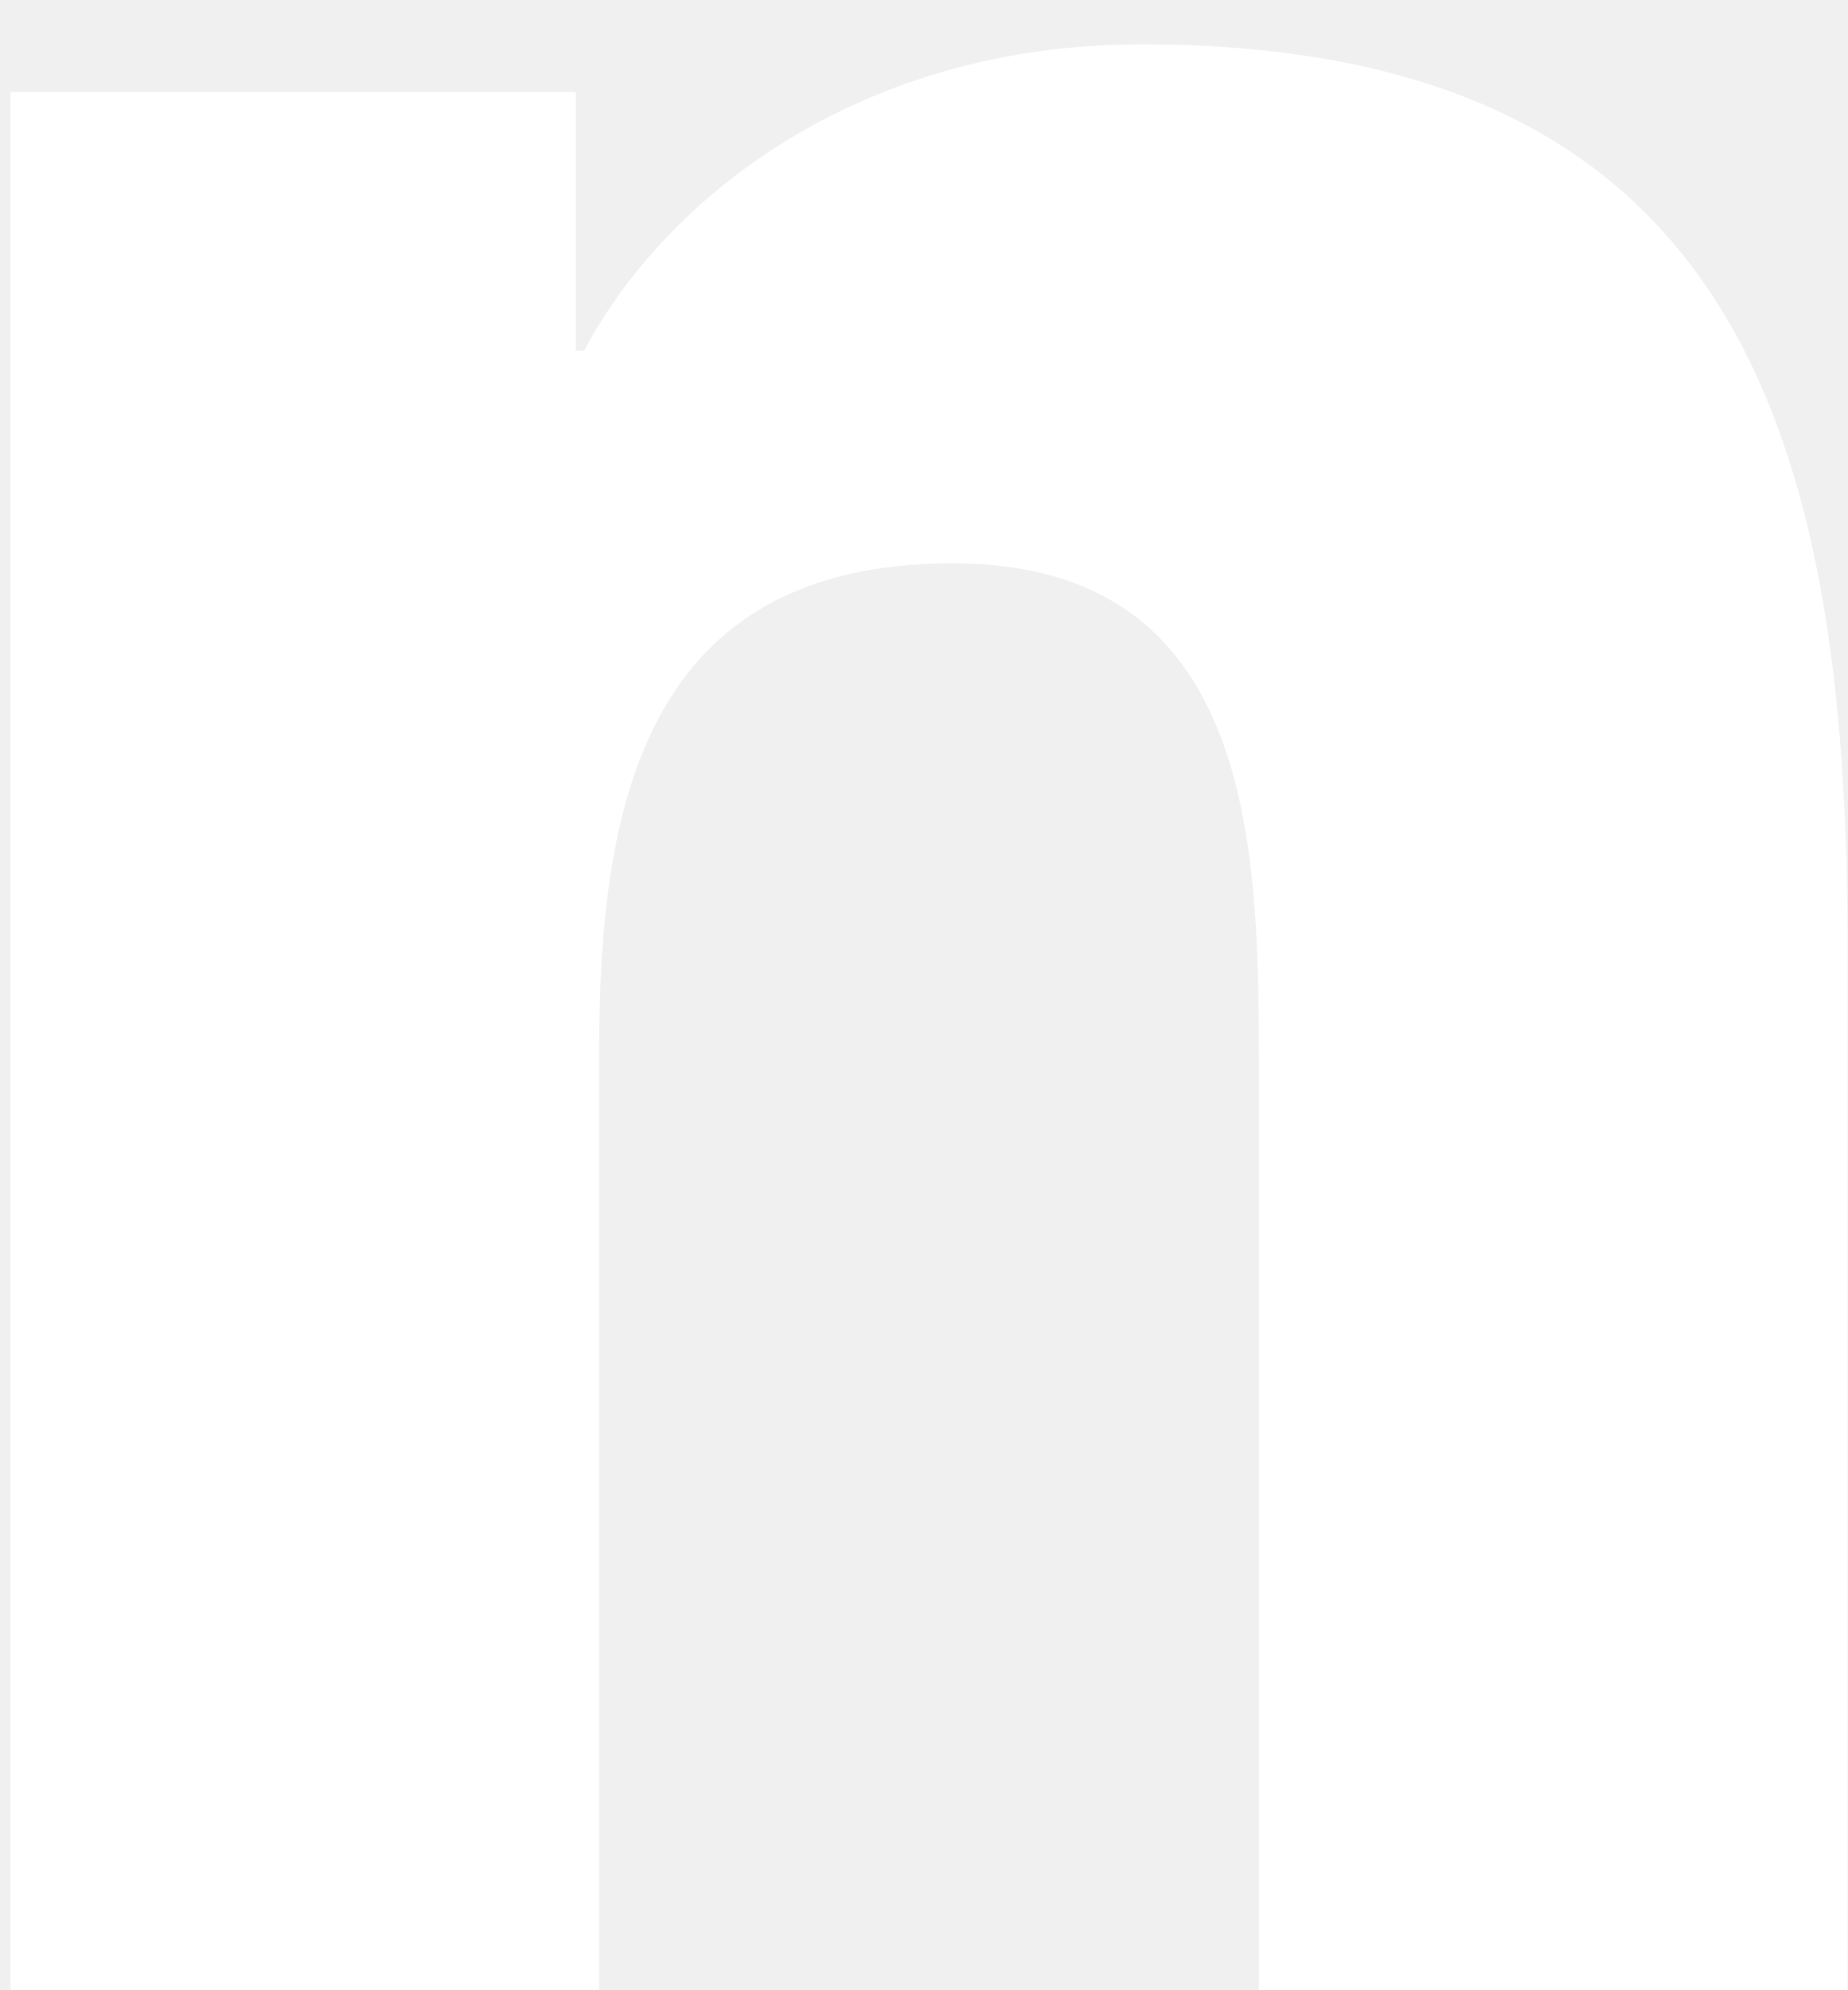
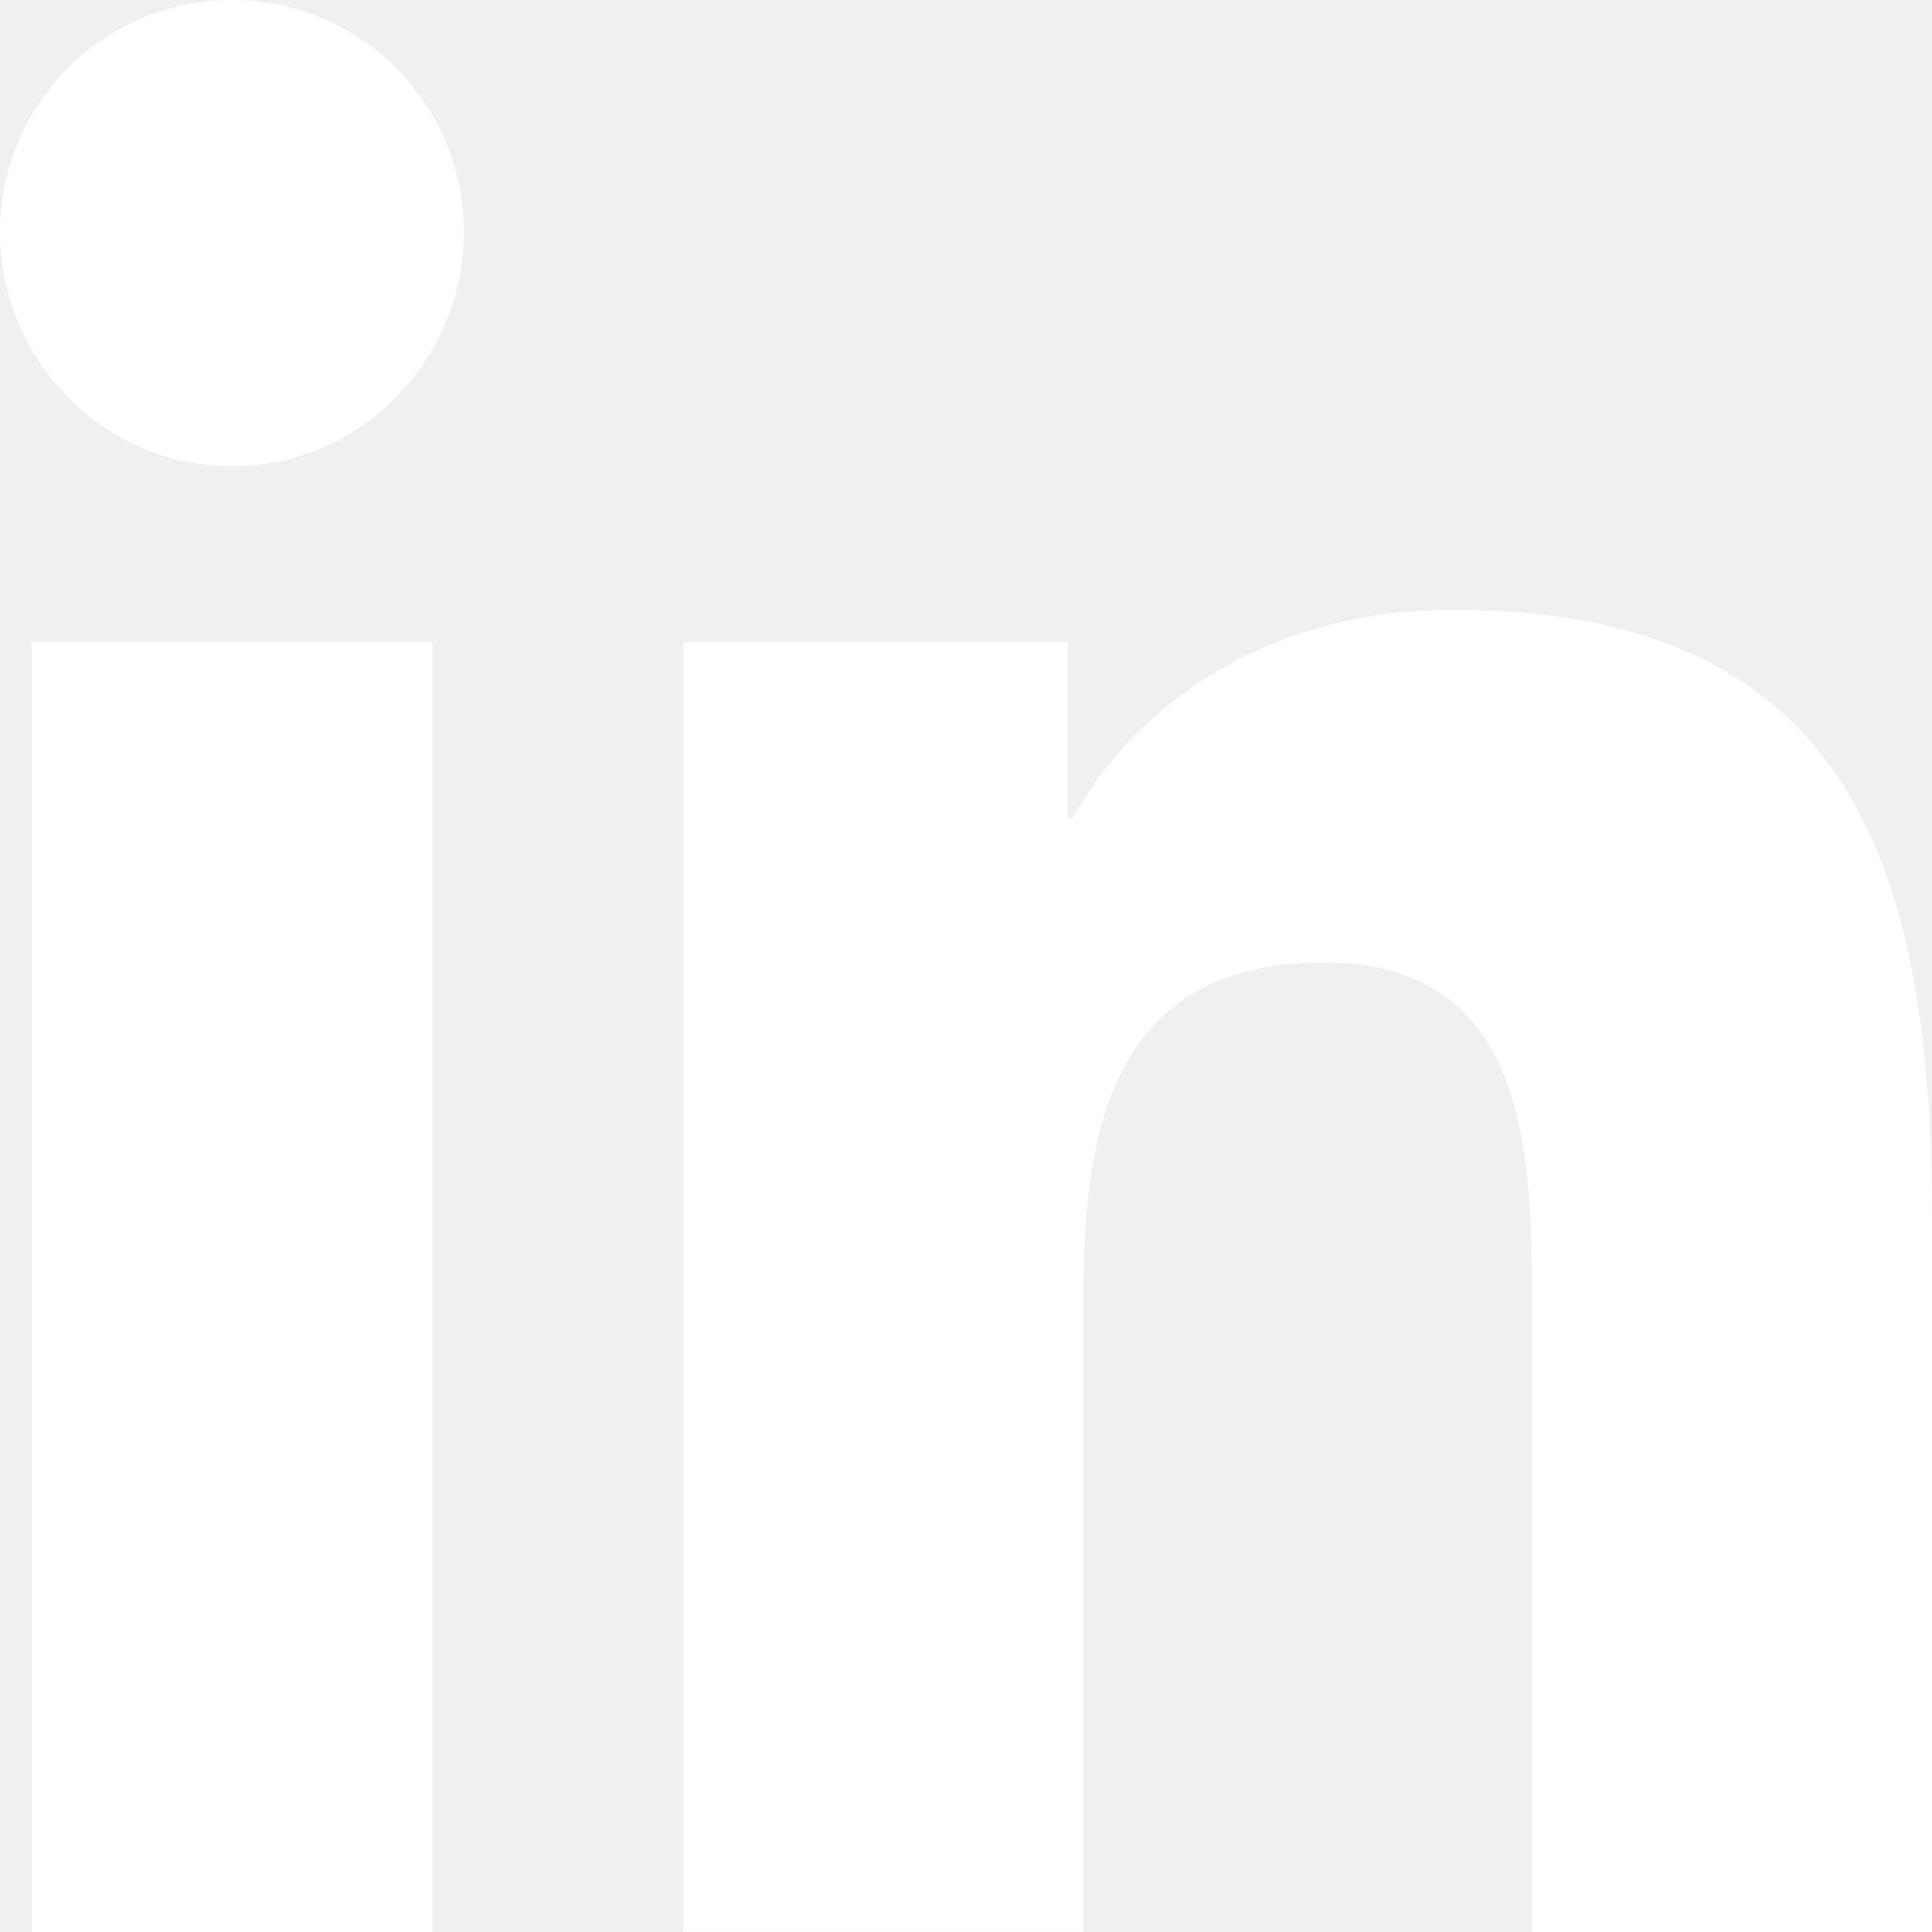
- <svg xmlns="http://www.w3.org/2000/svg" width="13" height="14" viewBox="0 0 13 14" fill="none">
-   <path d="M12.995 14V13.999H13V6.664C13 3.076 12.228 0.312 8.033 0.312C6.016 0.312 4.663 1.418 4.11 2.468H4.052V0.647H0.074V13.999H4.216V7.388C4.216 5.647 4.546 3.963 6.702 3.963C8.826 3.963 8.858 5.95 8.858 7.499V14H12.995Z" fill="white" />
+ <svg xmlns="http://www.w3.org/2000/svg" width="20" height="20" viewBox="0 0 20 20" fill="none">
+   <g clip-path="url(#clip0)">
+     <path d="M19.995 20L20 19.999V12.664C20 9.076 19.228 6.312 15.033 6.312C13.016 6.312 11.663 7.418 11.11 8.468H11.052V6.647H7.074V19.999H11.216V13.387C11.216 11.647 11.546 9.963 13.702 9.963C15.826 9.963 15.858 11.95 15.858 13.499V20H19.995Z" fill="white" />
+     <path d="M0.33 6.647H4.477V20H0.33V6.647Z" fill="white" />
+     <path d="M2.402 0C1.076 0 0 1.076 0 2.402C0 3.728 1.076 4.826 2.402 4.826C3.728 4.826 4.803 3.728 4.803 2.402C4.803 1.076 3.727 0 2.402 0V0Z" fill="white" />
+   </g>
+   <defs>
+     <clipPath id="clip0">
+       <rect width="20" height="20" fill="white" />
+     </clipPath>
+   </defs>
</svg>
